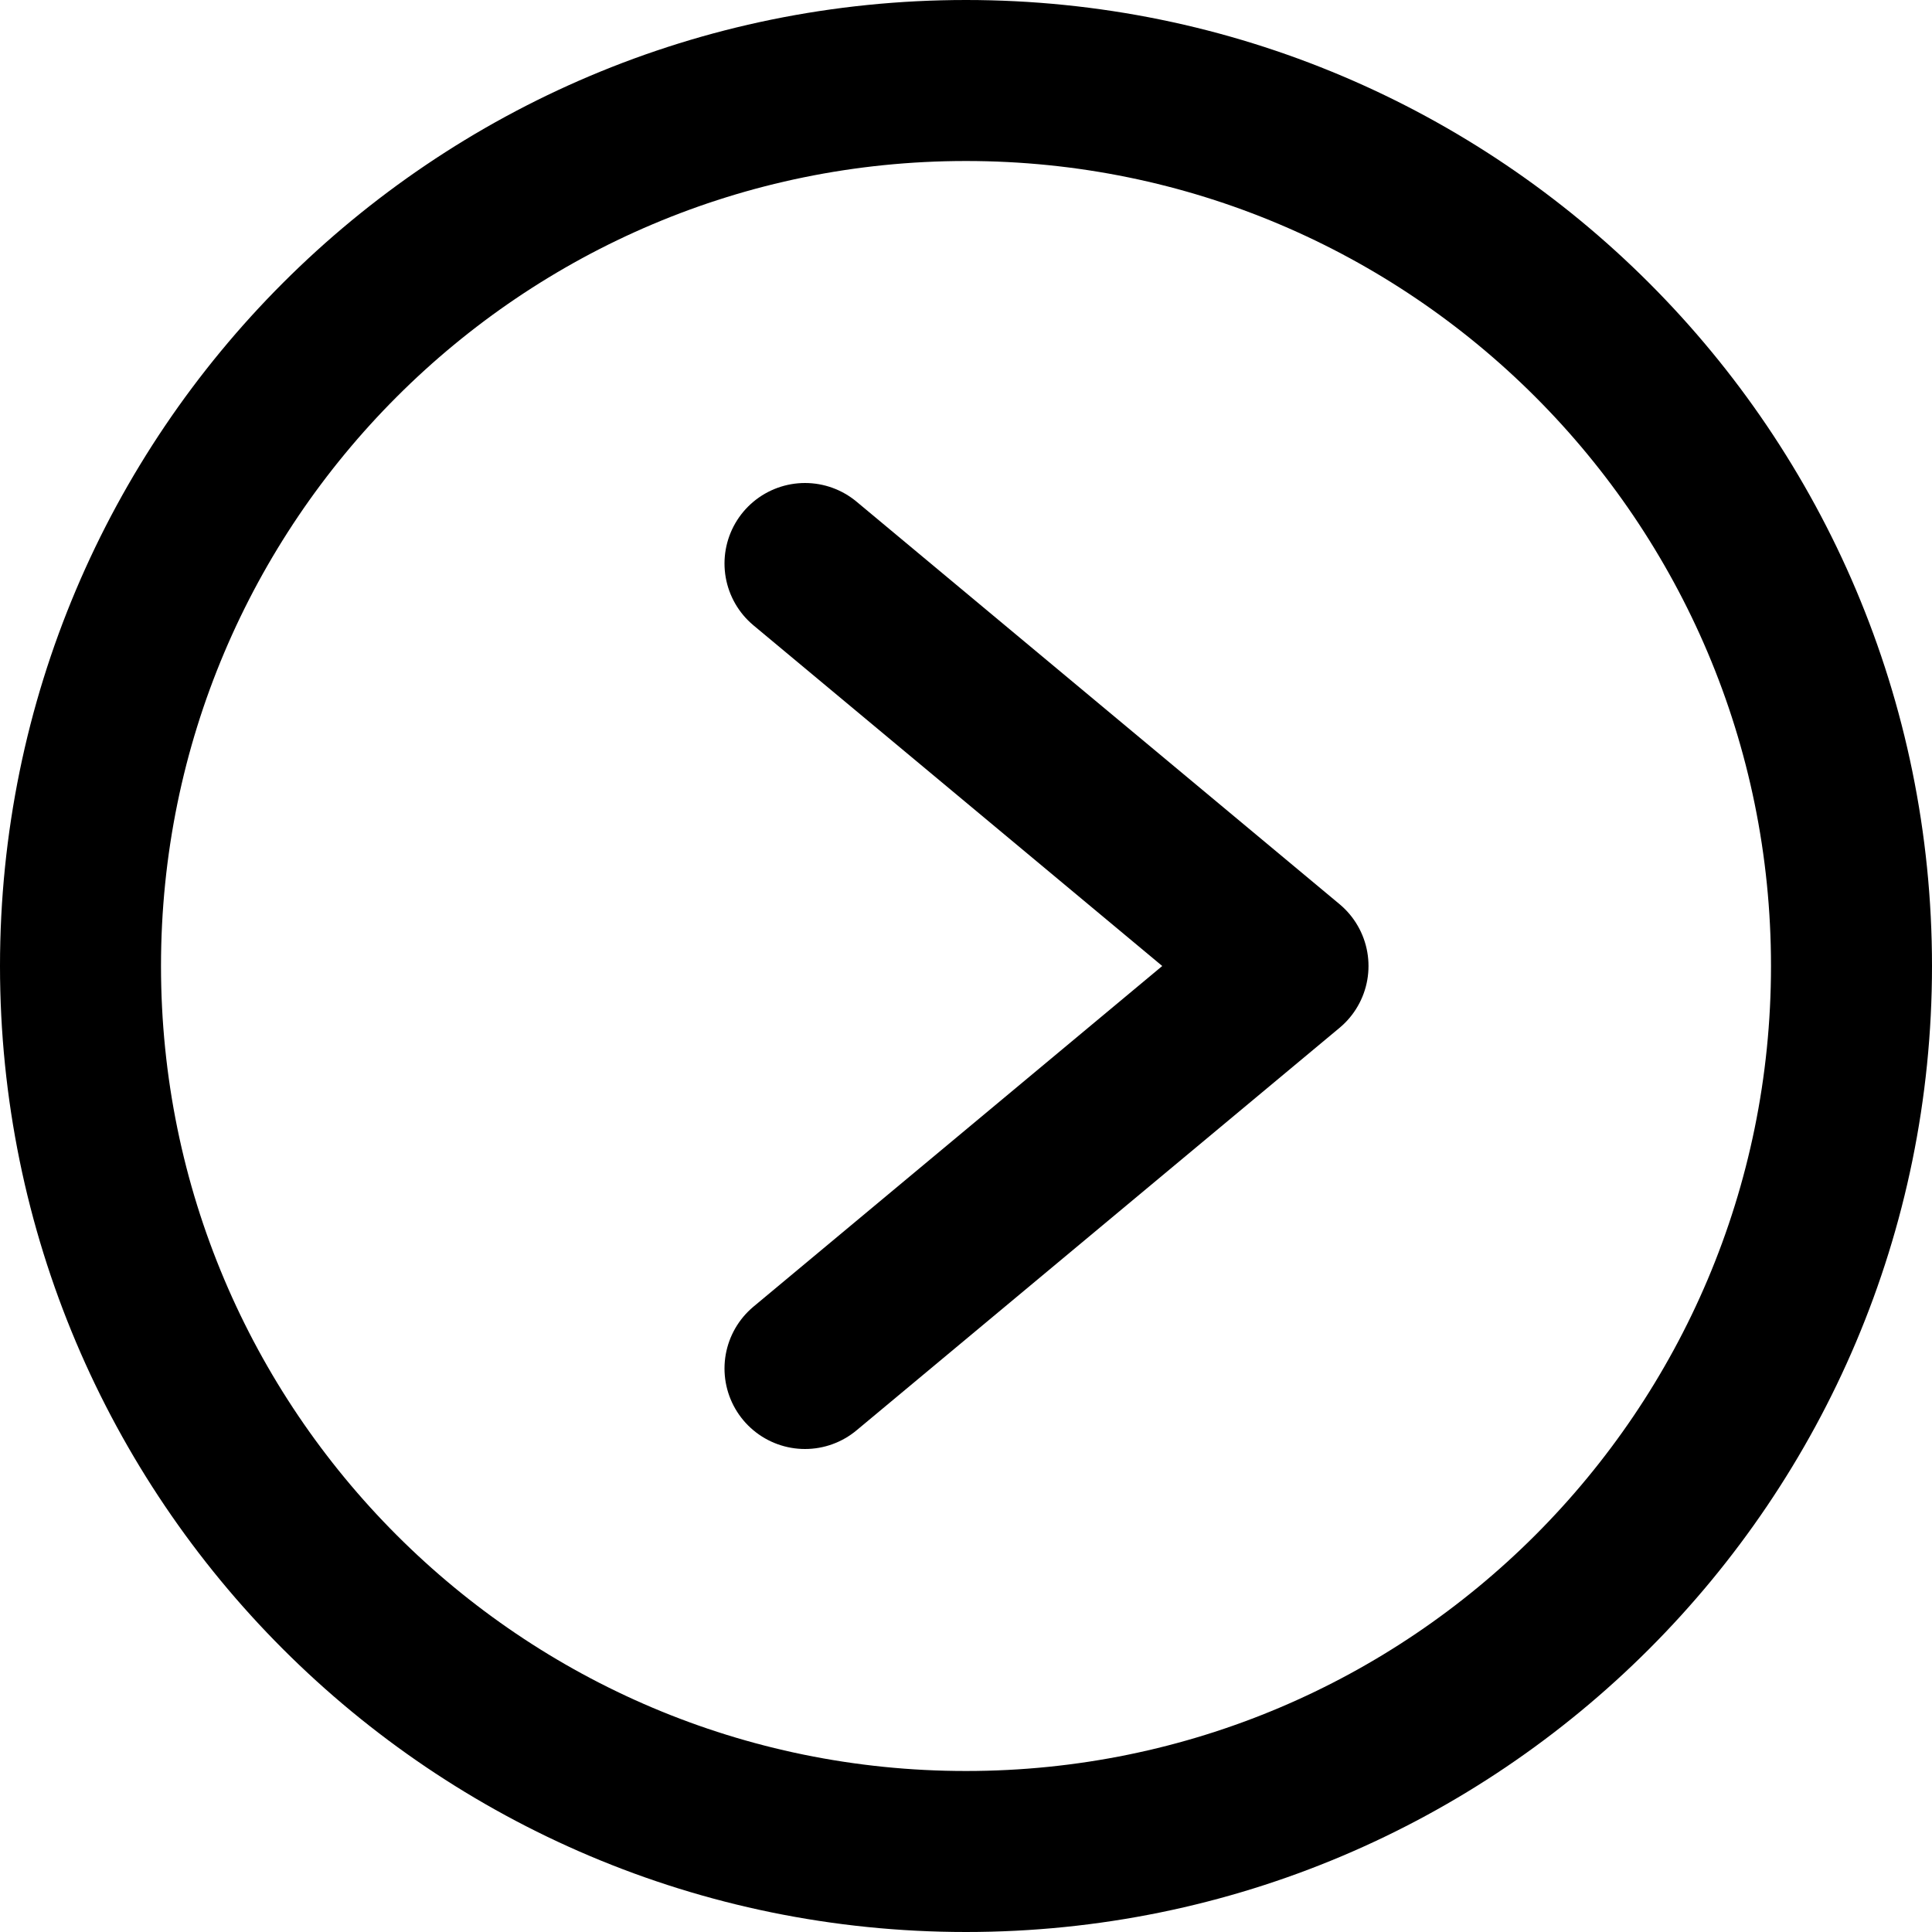
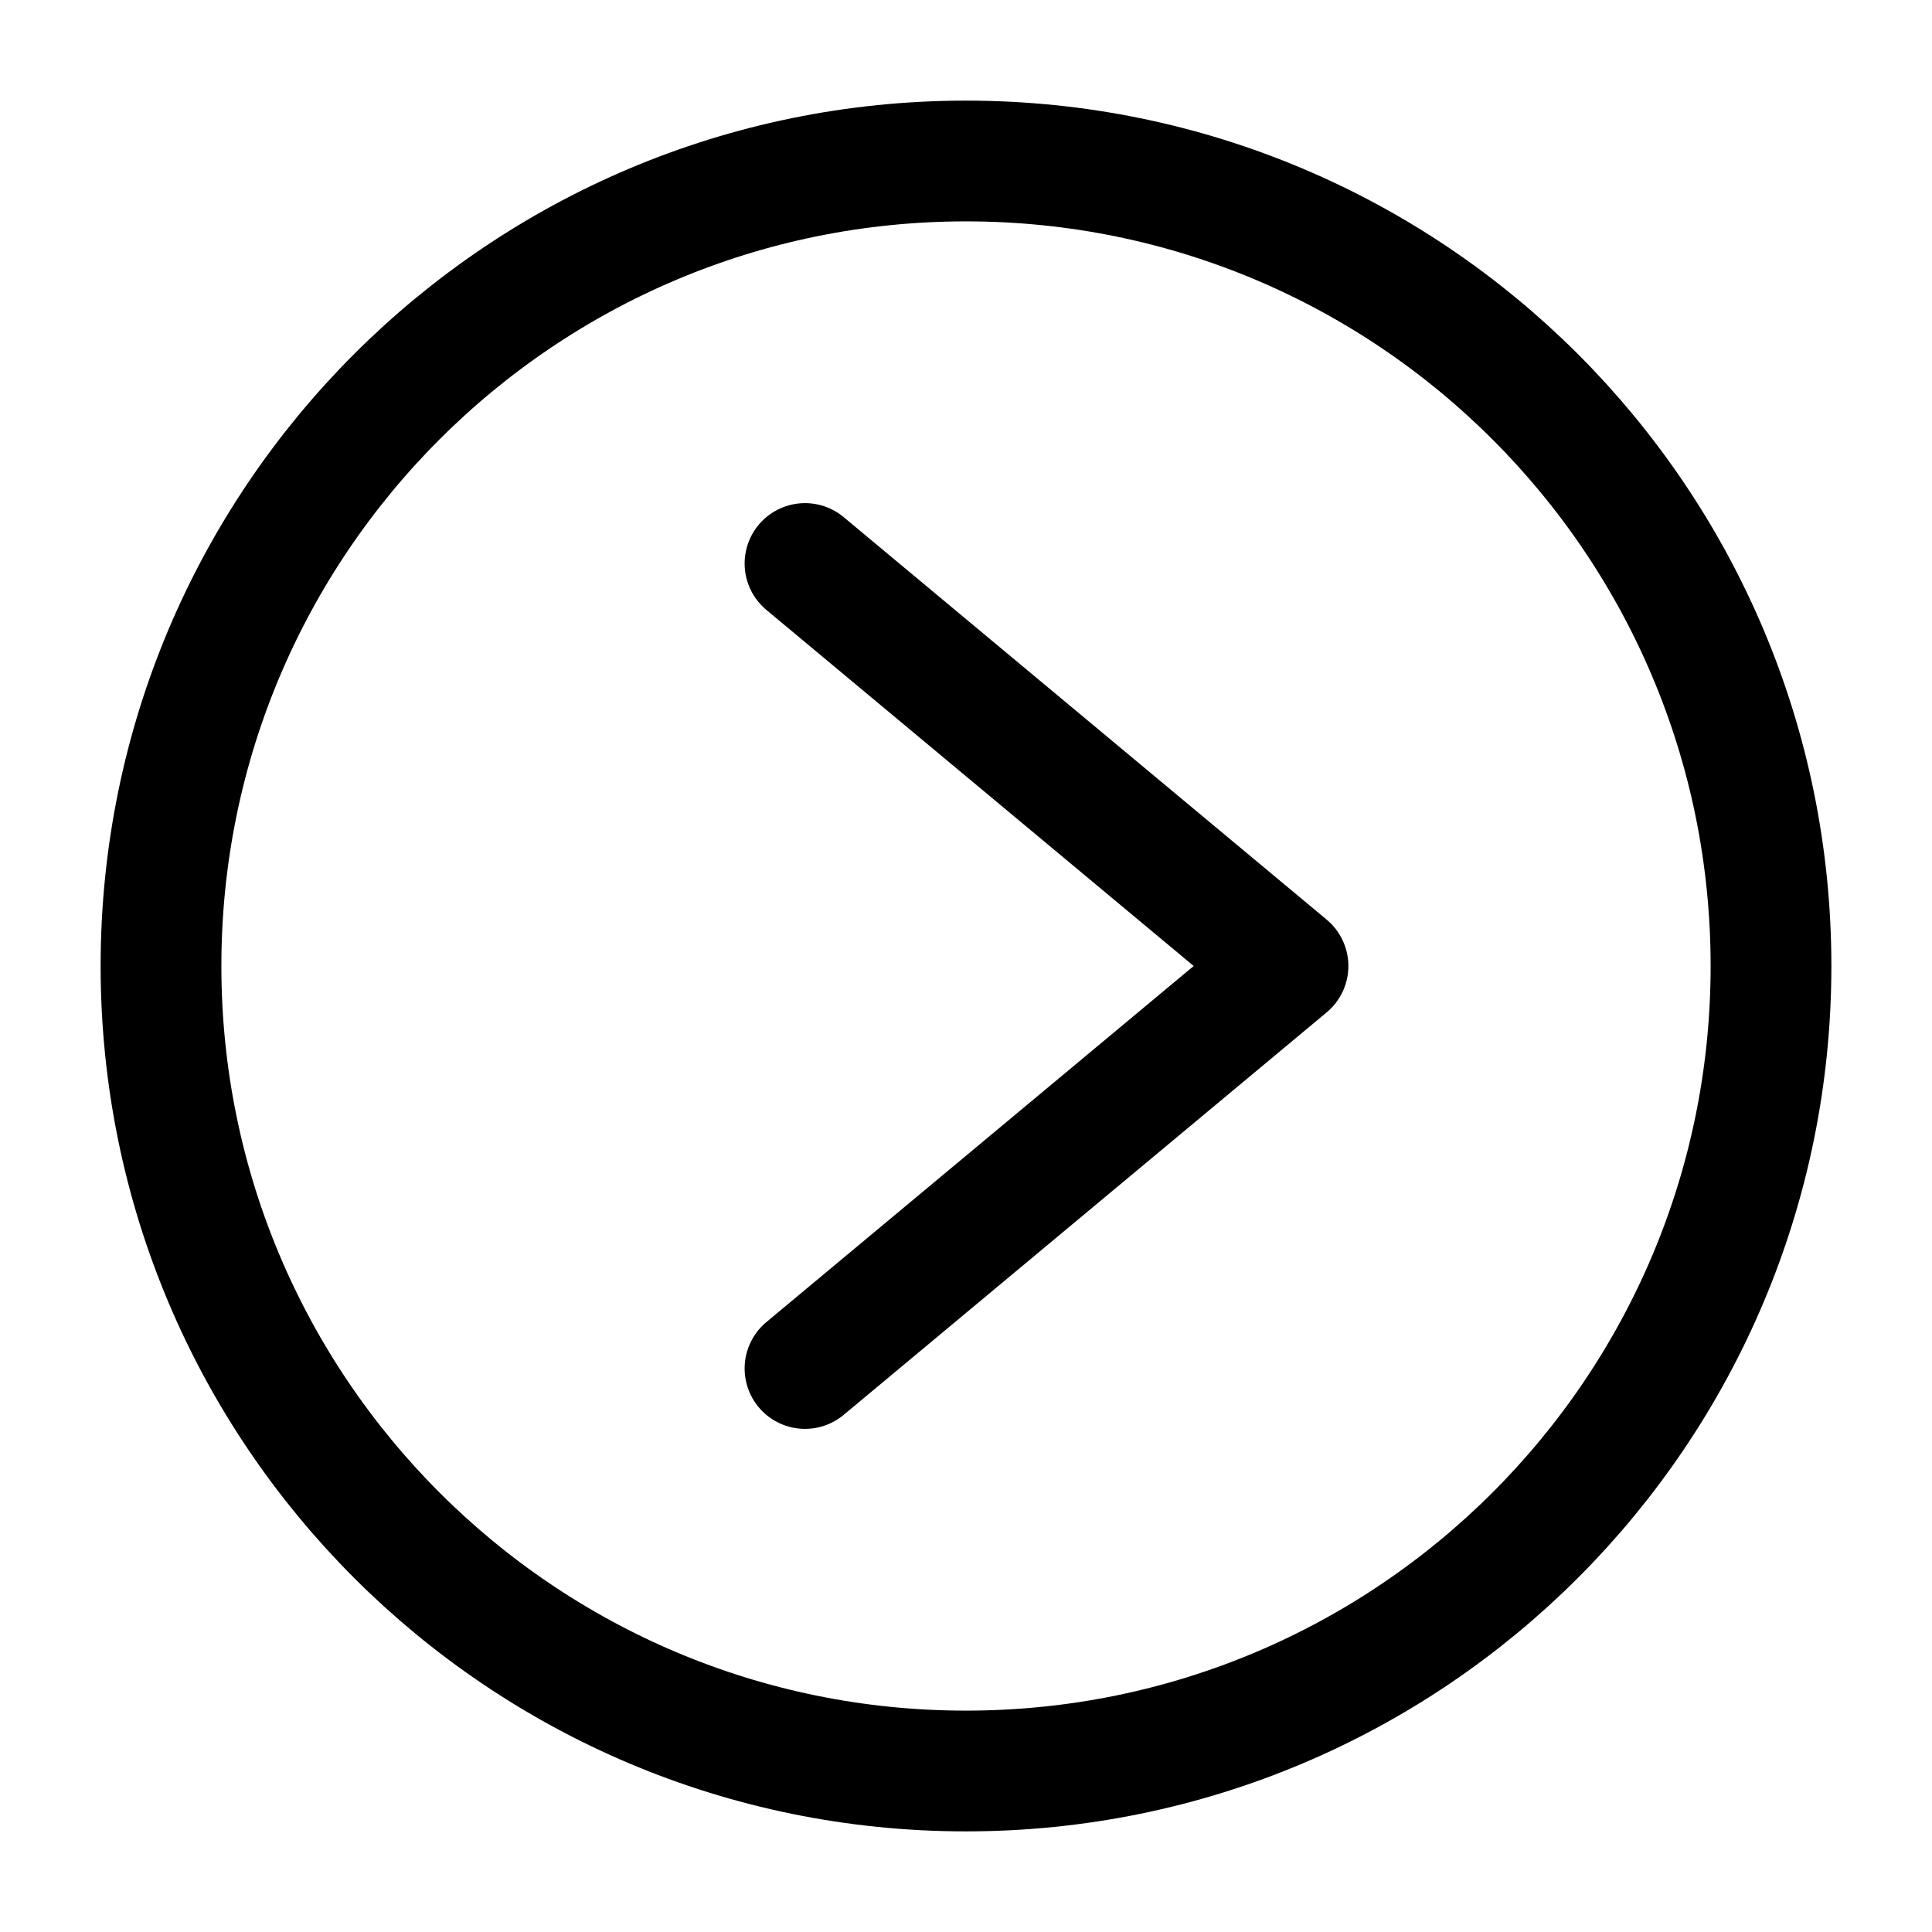
- <svg xmlns="http://www.w3.org/2000/svg" enable-background="new 0 0 24 24" viewBox="0 0 24 24" aria-hidden="true">
-   <g style="fill:none;stroke:#000;stroke-width:2;stroke-linecap:round;stroke-linejoin:round;stroke-miterlimit:10">
+ <svg xmlns="http://www.w3.org/2000/svg" viewBox="0 0 24 24" aria-hidden="true">
+   <g fill="none" stroke="#000" stroke-width="1.5" stroke-linecap="round" stroke-linejoin="round" stroke-miterlimit="10">
    <path d="m10 17 6-5-6-5" />
-     <circle cx="12" cy="12" r="11" />
+     <circle cx="12" cy="12" r="10" />
  </g>
</svg>
